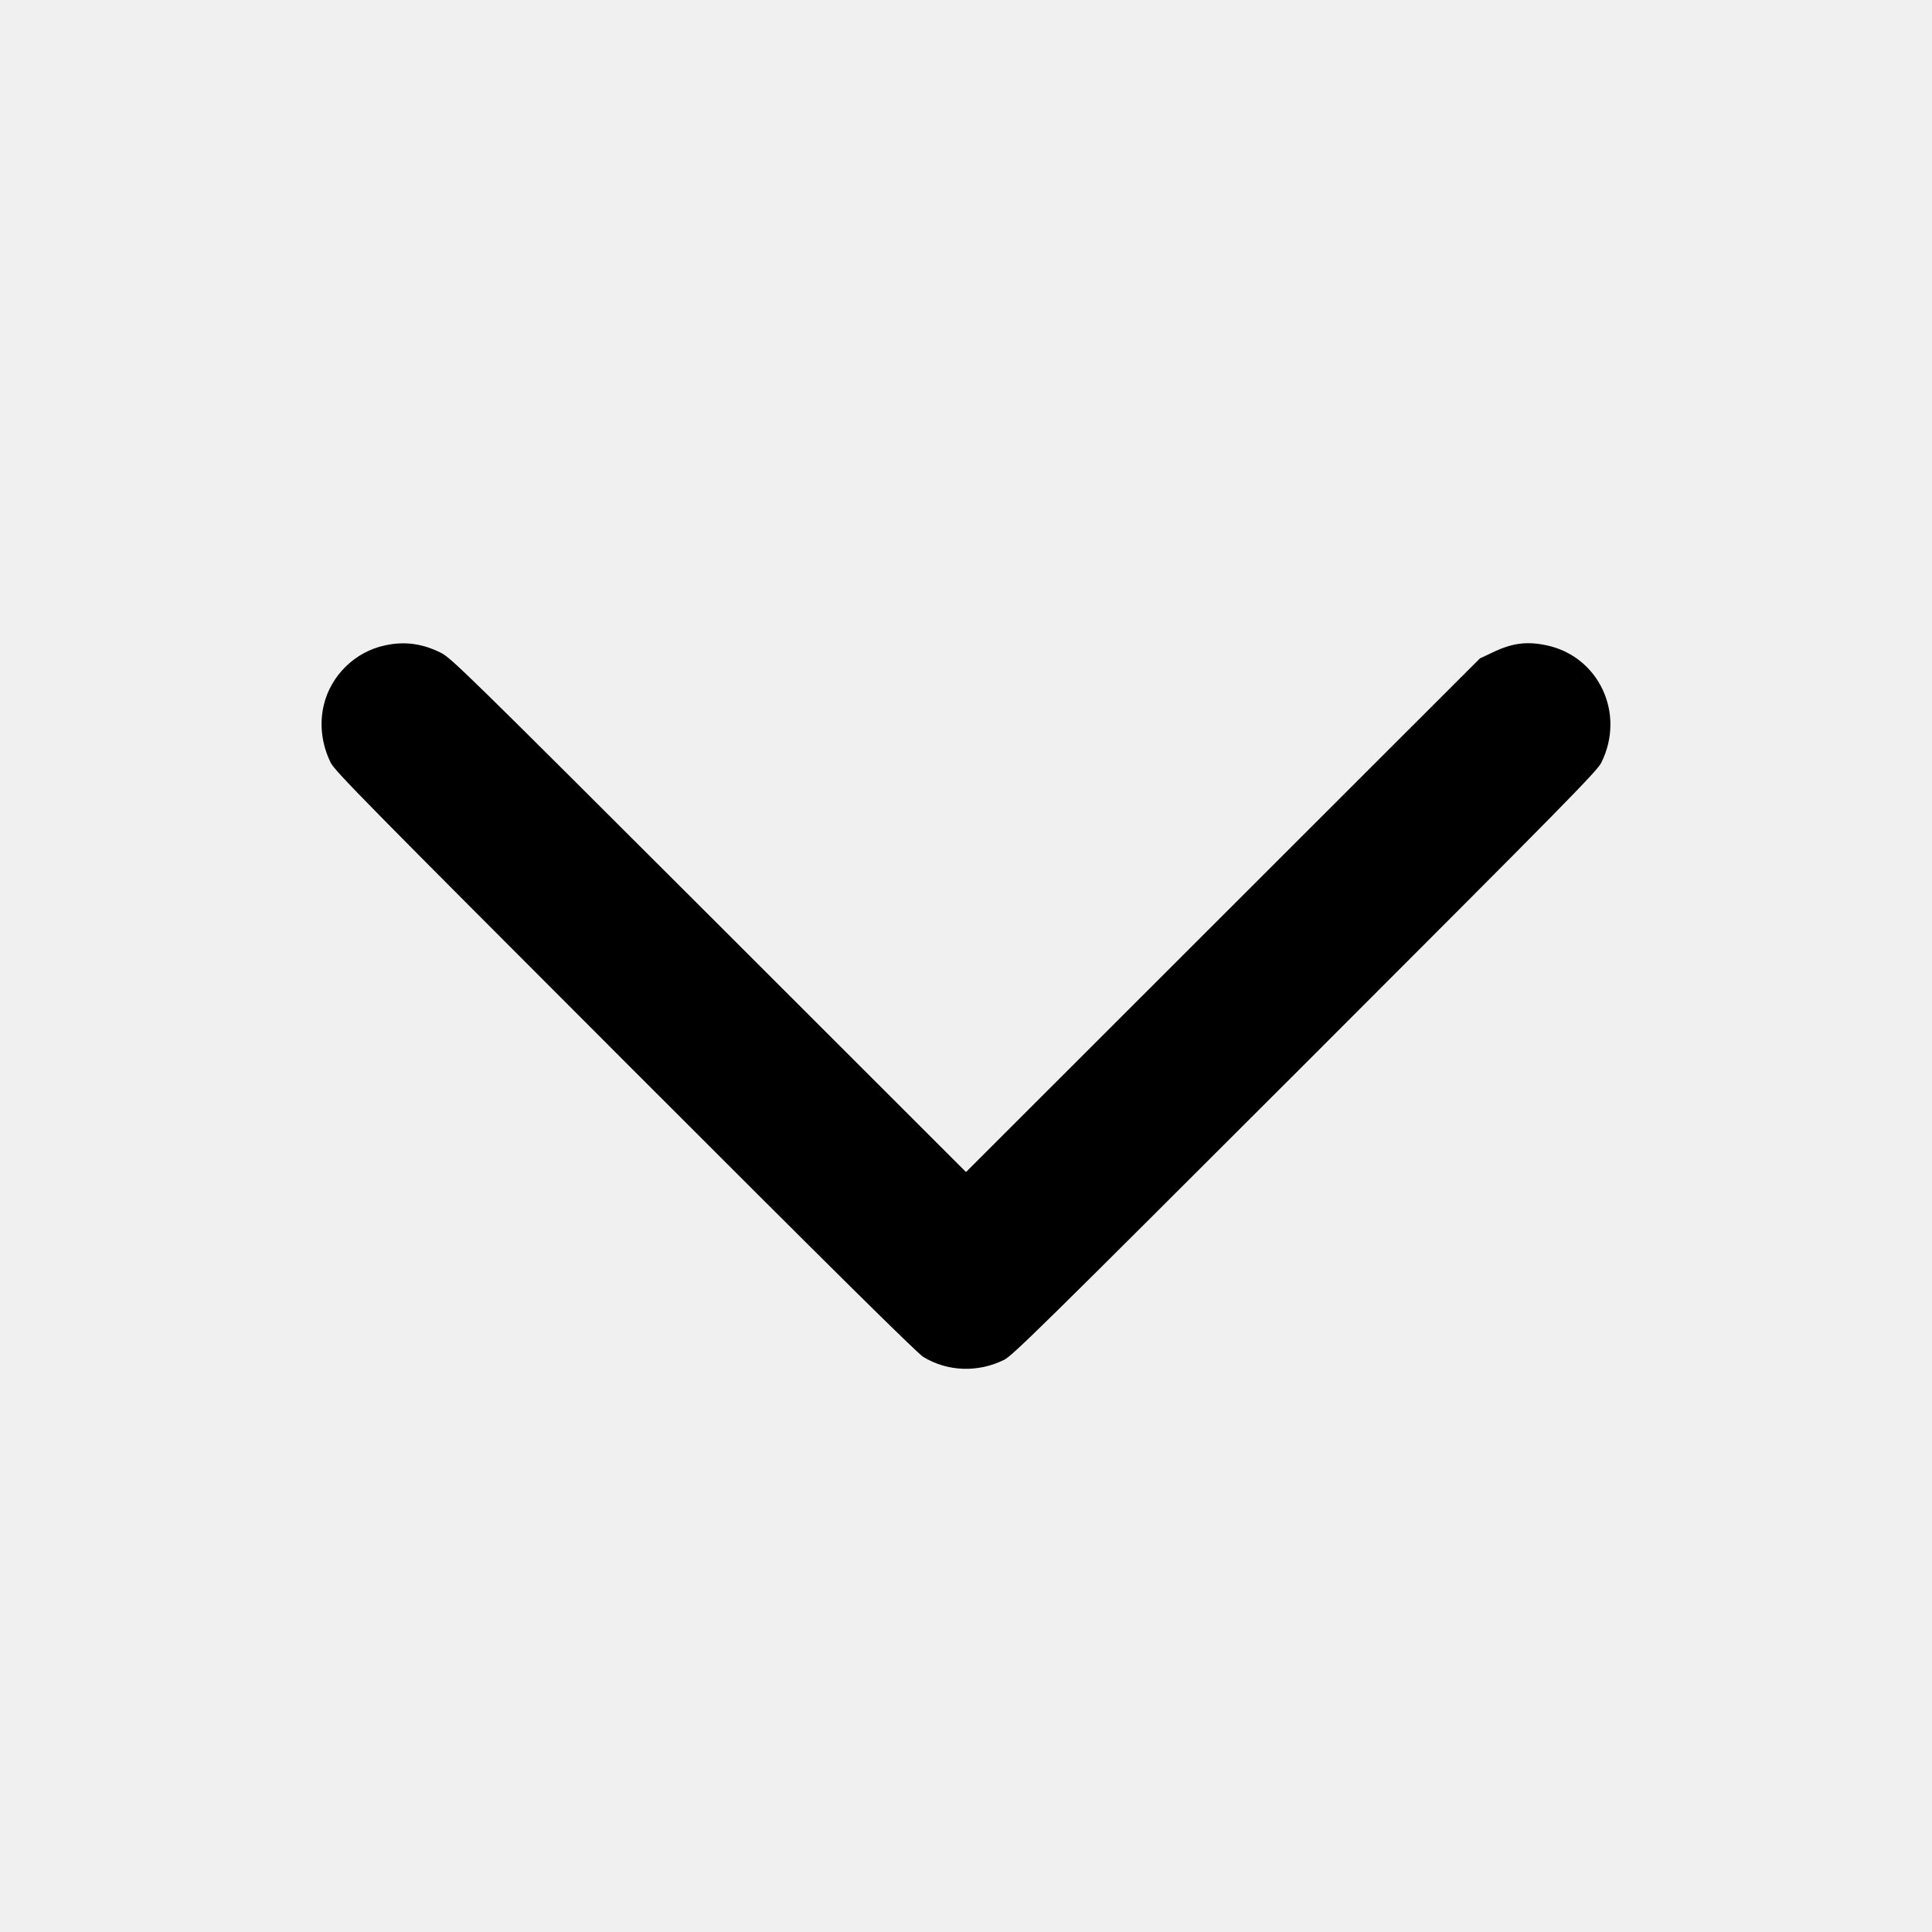
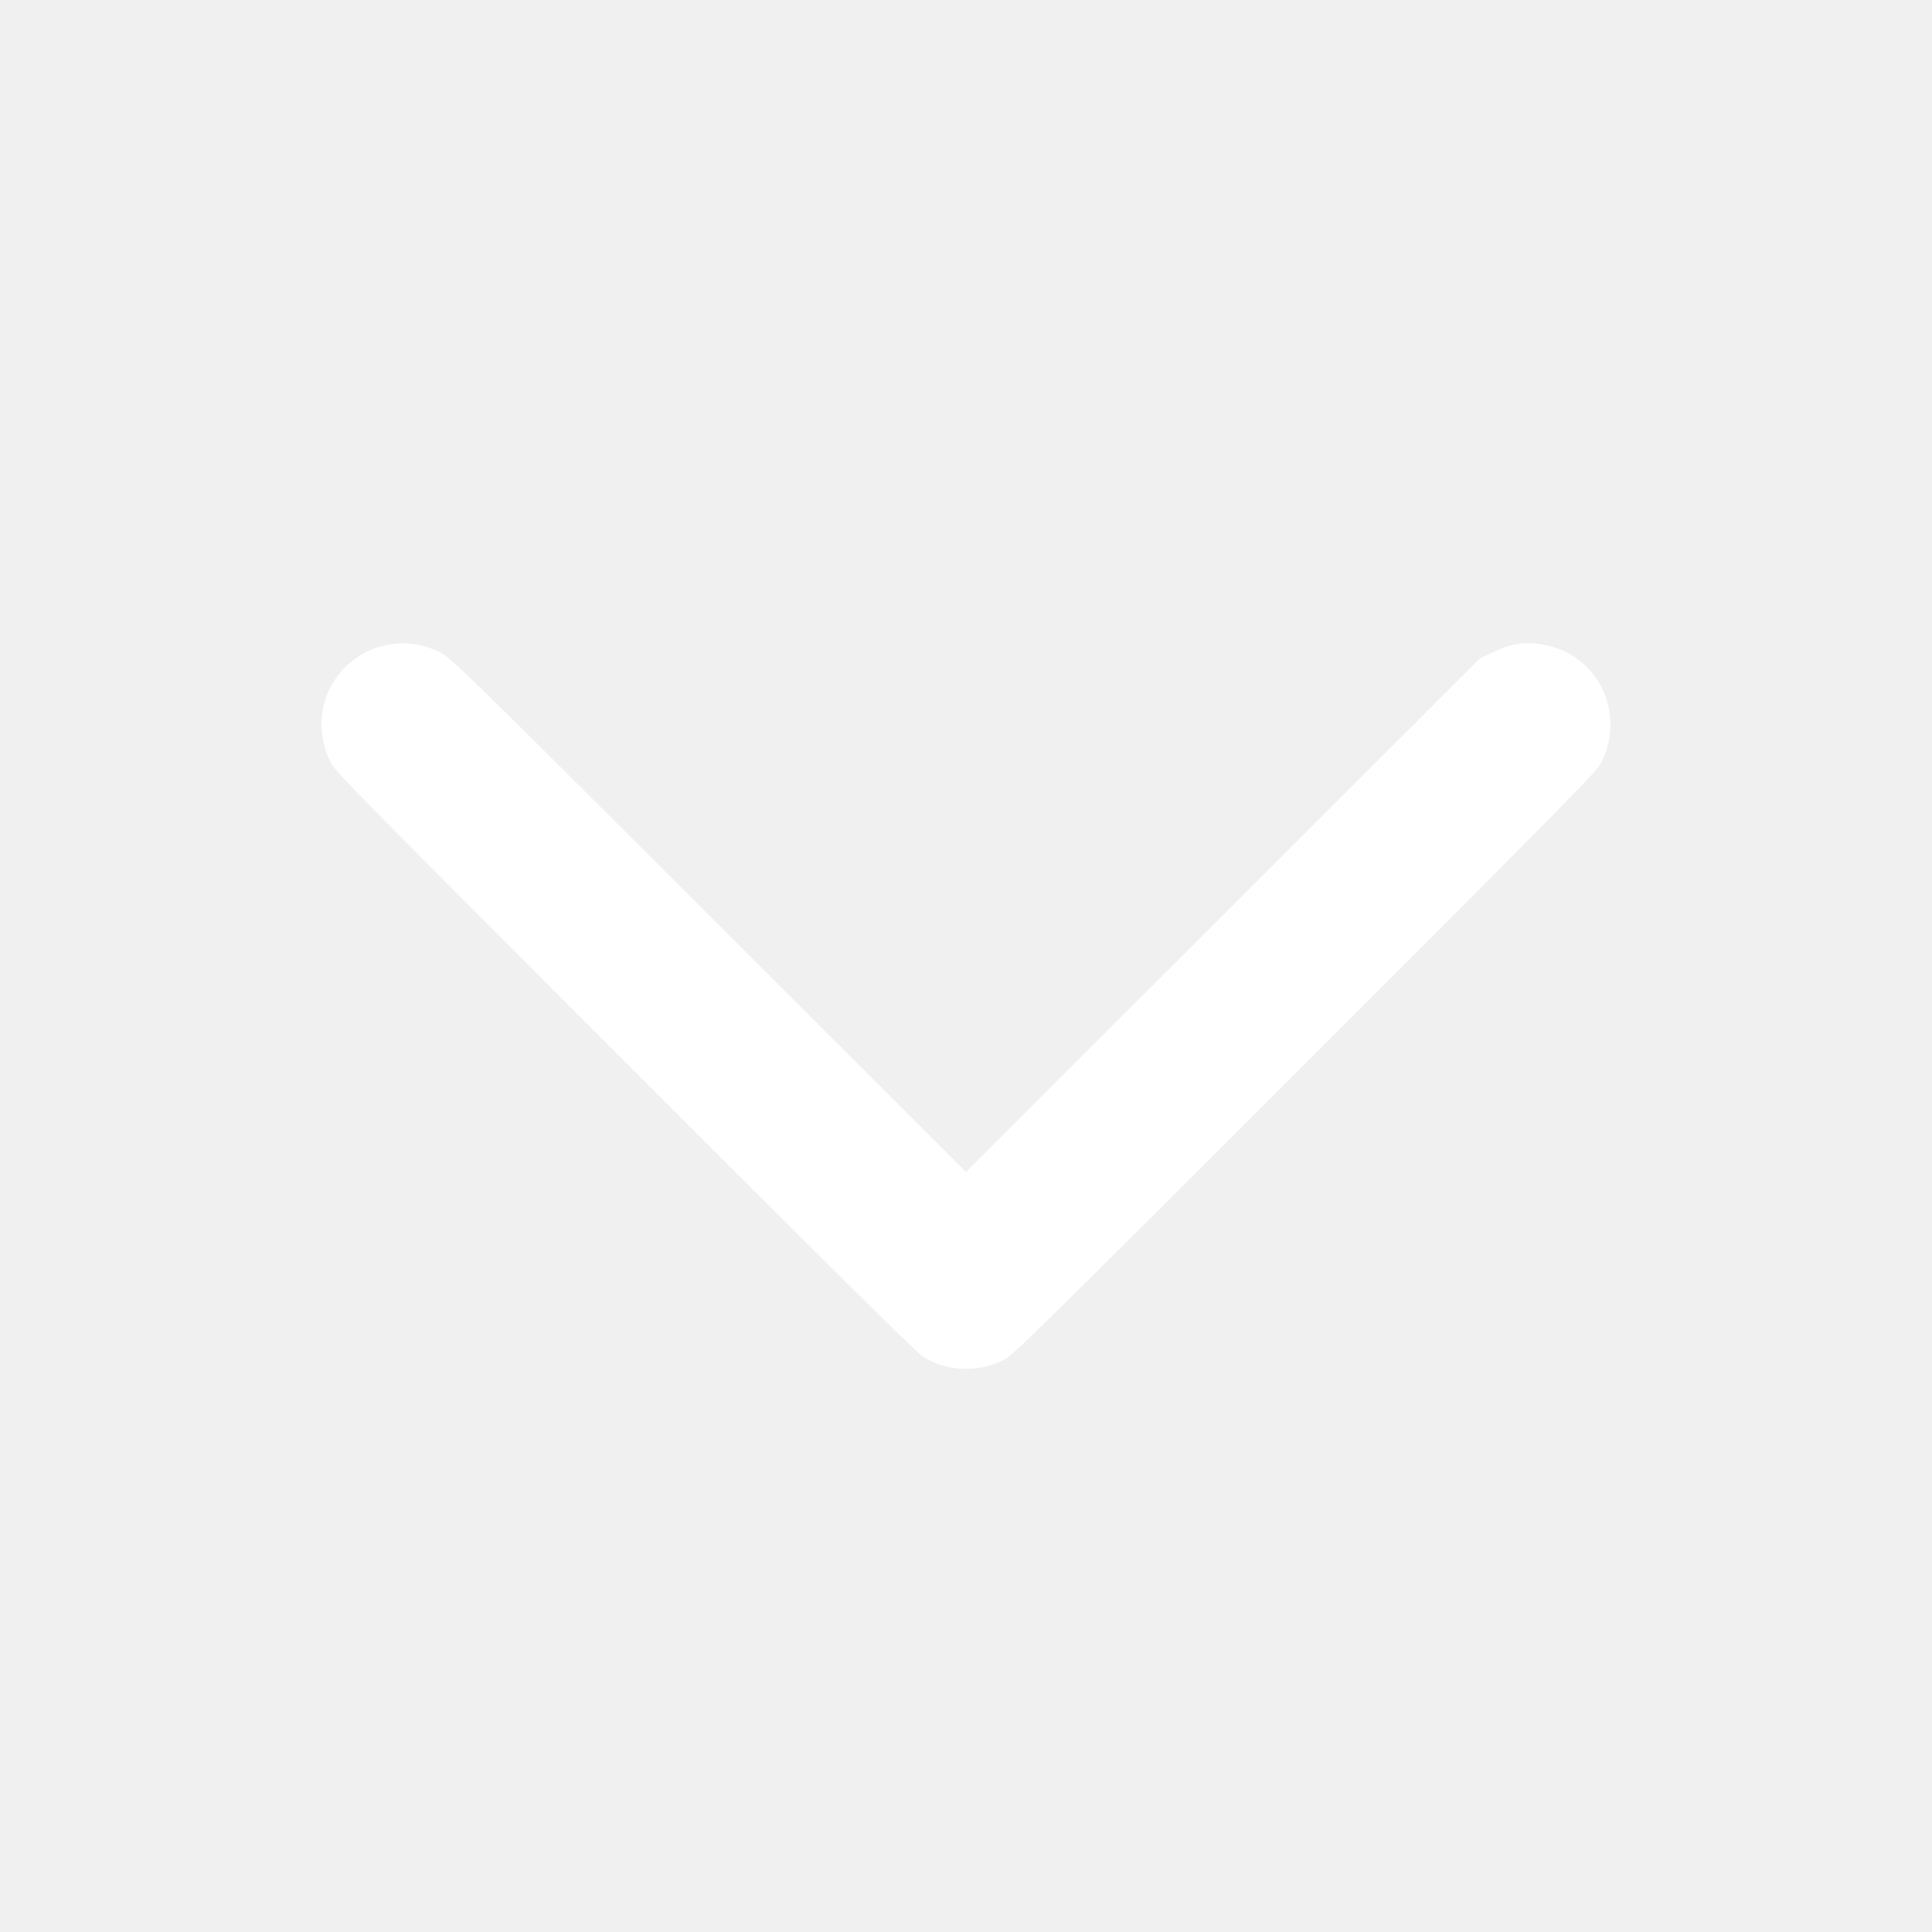
<svg xmlns="http://www.w3.org/2000/svg" version="1.0" width="1280pt" height="1280pt" viewBox="0 0 1280 1280" preserveAspectRatio="xMidYMid meet">
-   <g transform="translate(0,1280) scale(0.1,-0.1)" fill="#000000" stroke="none">
+   <g transform="translate(0,1280) scale(0.1,-0.1)" fill="#ffffff" stroke="none">
    <path d="M2550 8524 c-198 -42 -359 -200 -405 -396 -30 -126 -13 -262 46 -381 28 -56 227 -258 1951 -1983 1361 -1362 1936 -1931 1975 -1954 161 -98 363 -105 536 -19 56 28 256 225 1994 1962 1736 1736 1934 1938 1962 1994 162 325 -16 705 -364 778 -130 27 -226 15 -355 -47 l-85 -40 -1702 -1701 -1703 -1702 -1702 1701 c-1604 1602 -1707 1703 -1775 1738 -122 62 -242 79 -373 50z" />
  </g>
</svg>
